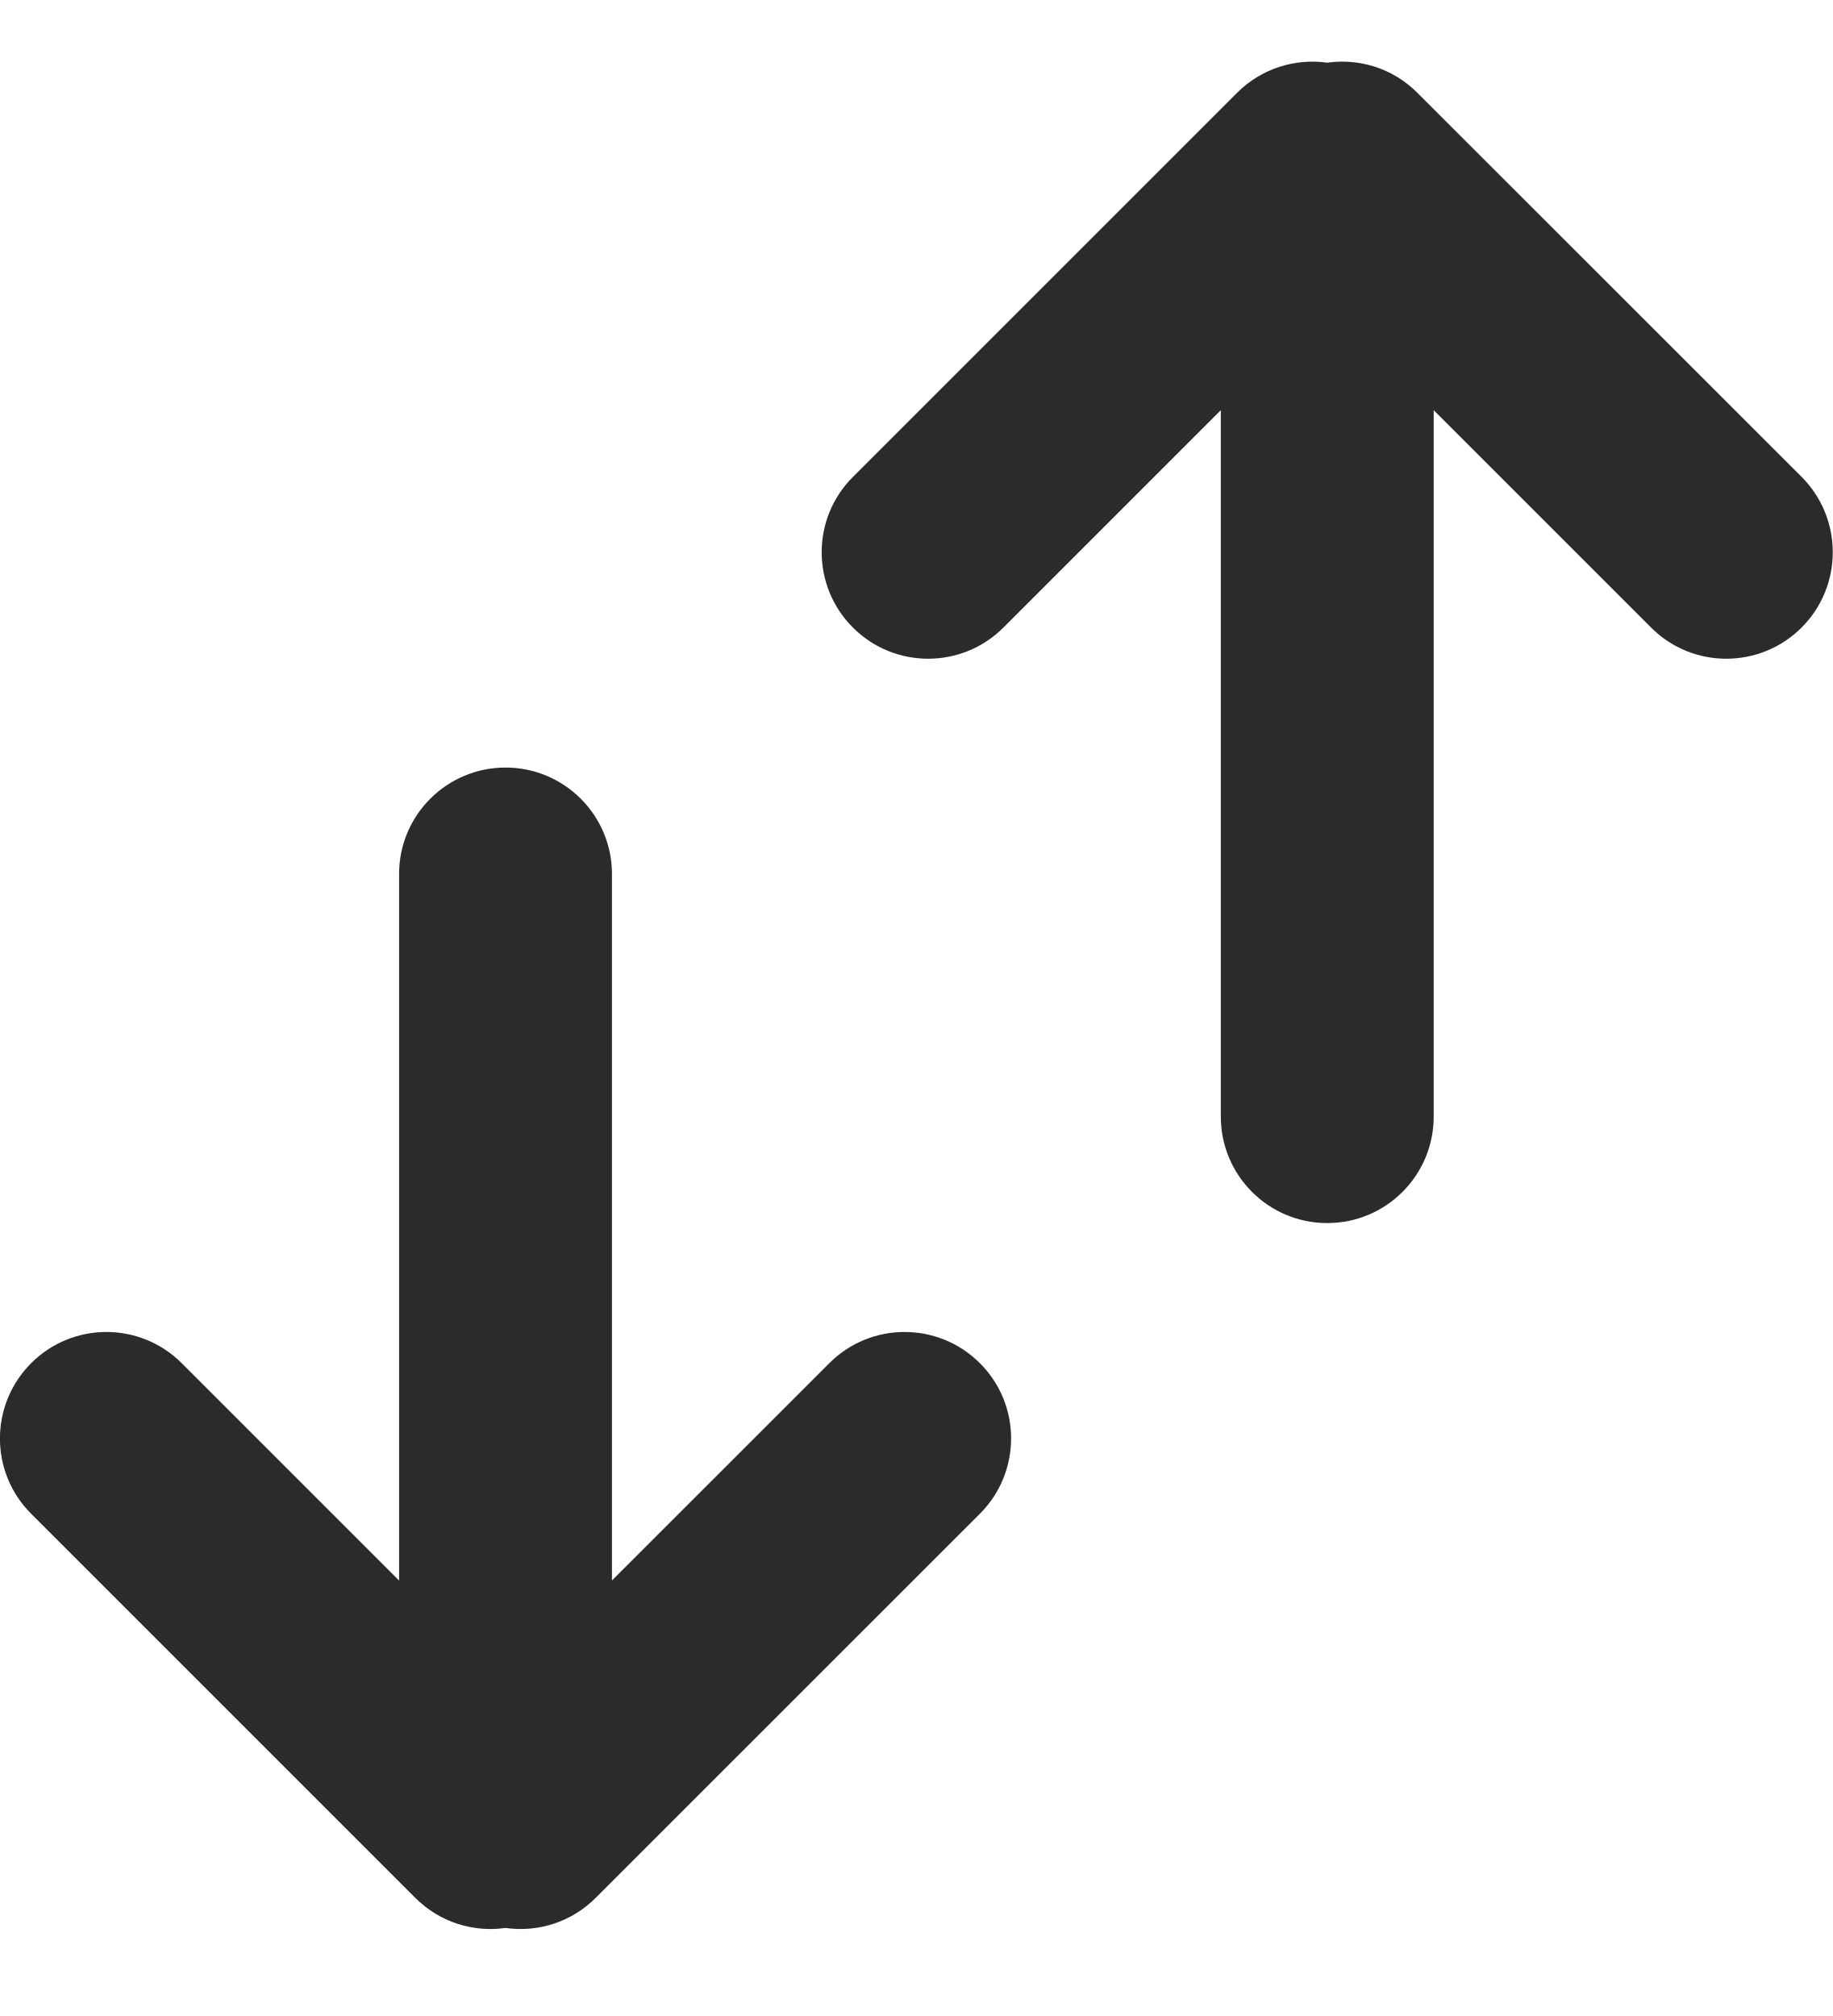
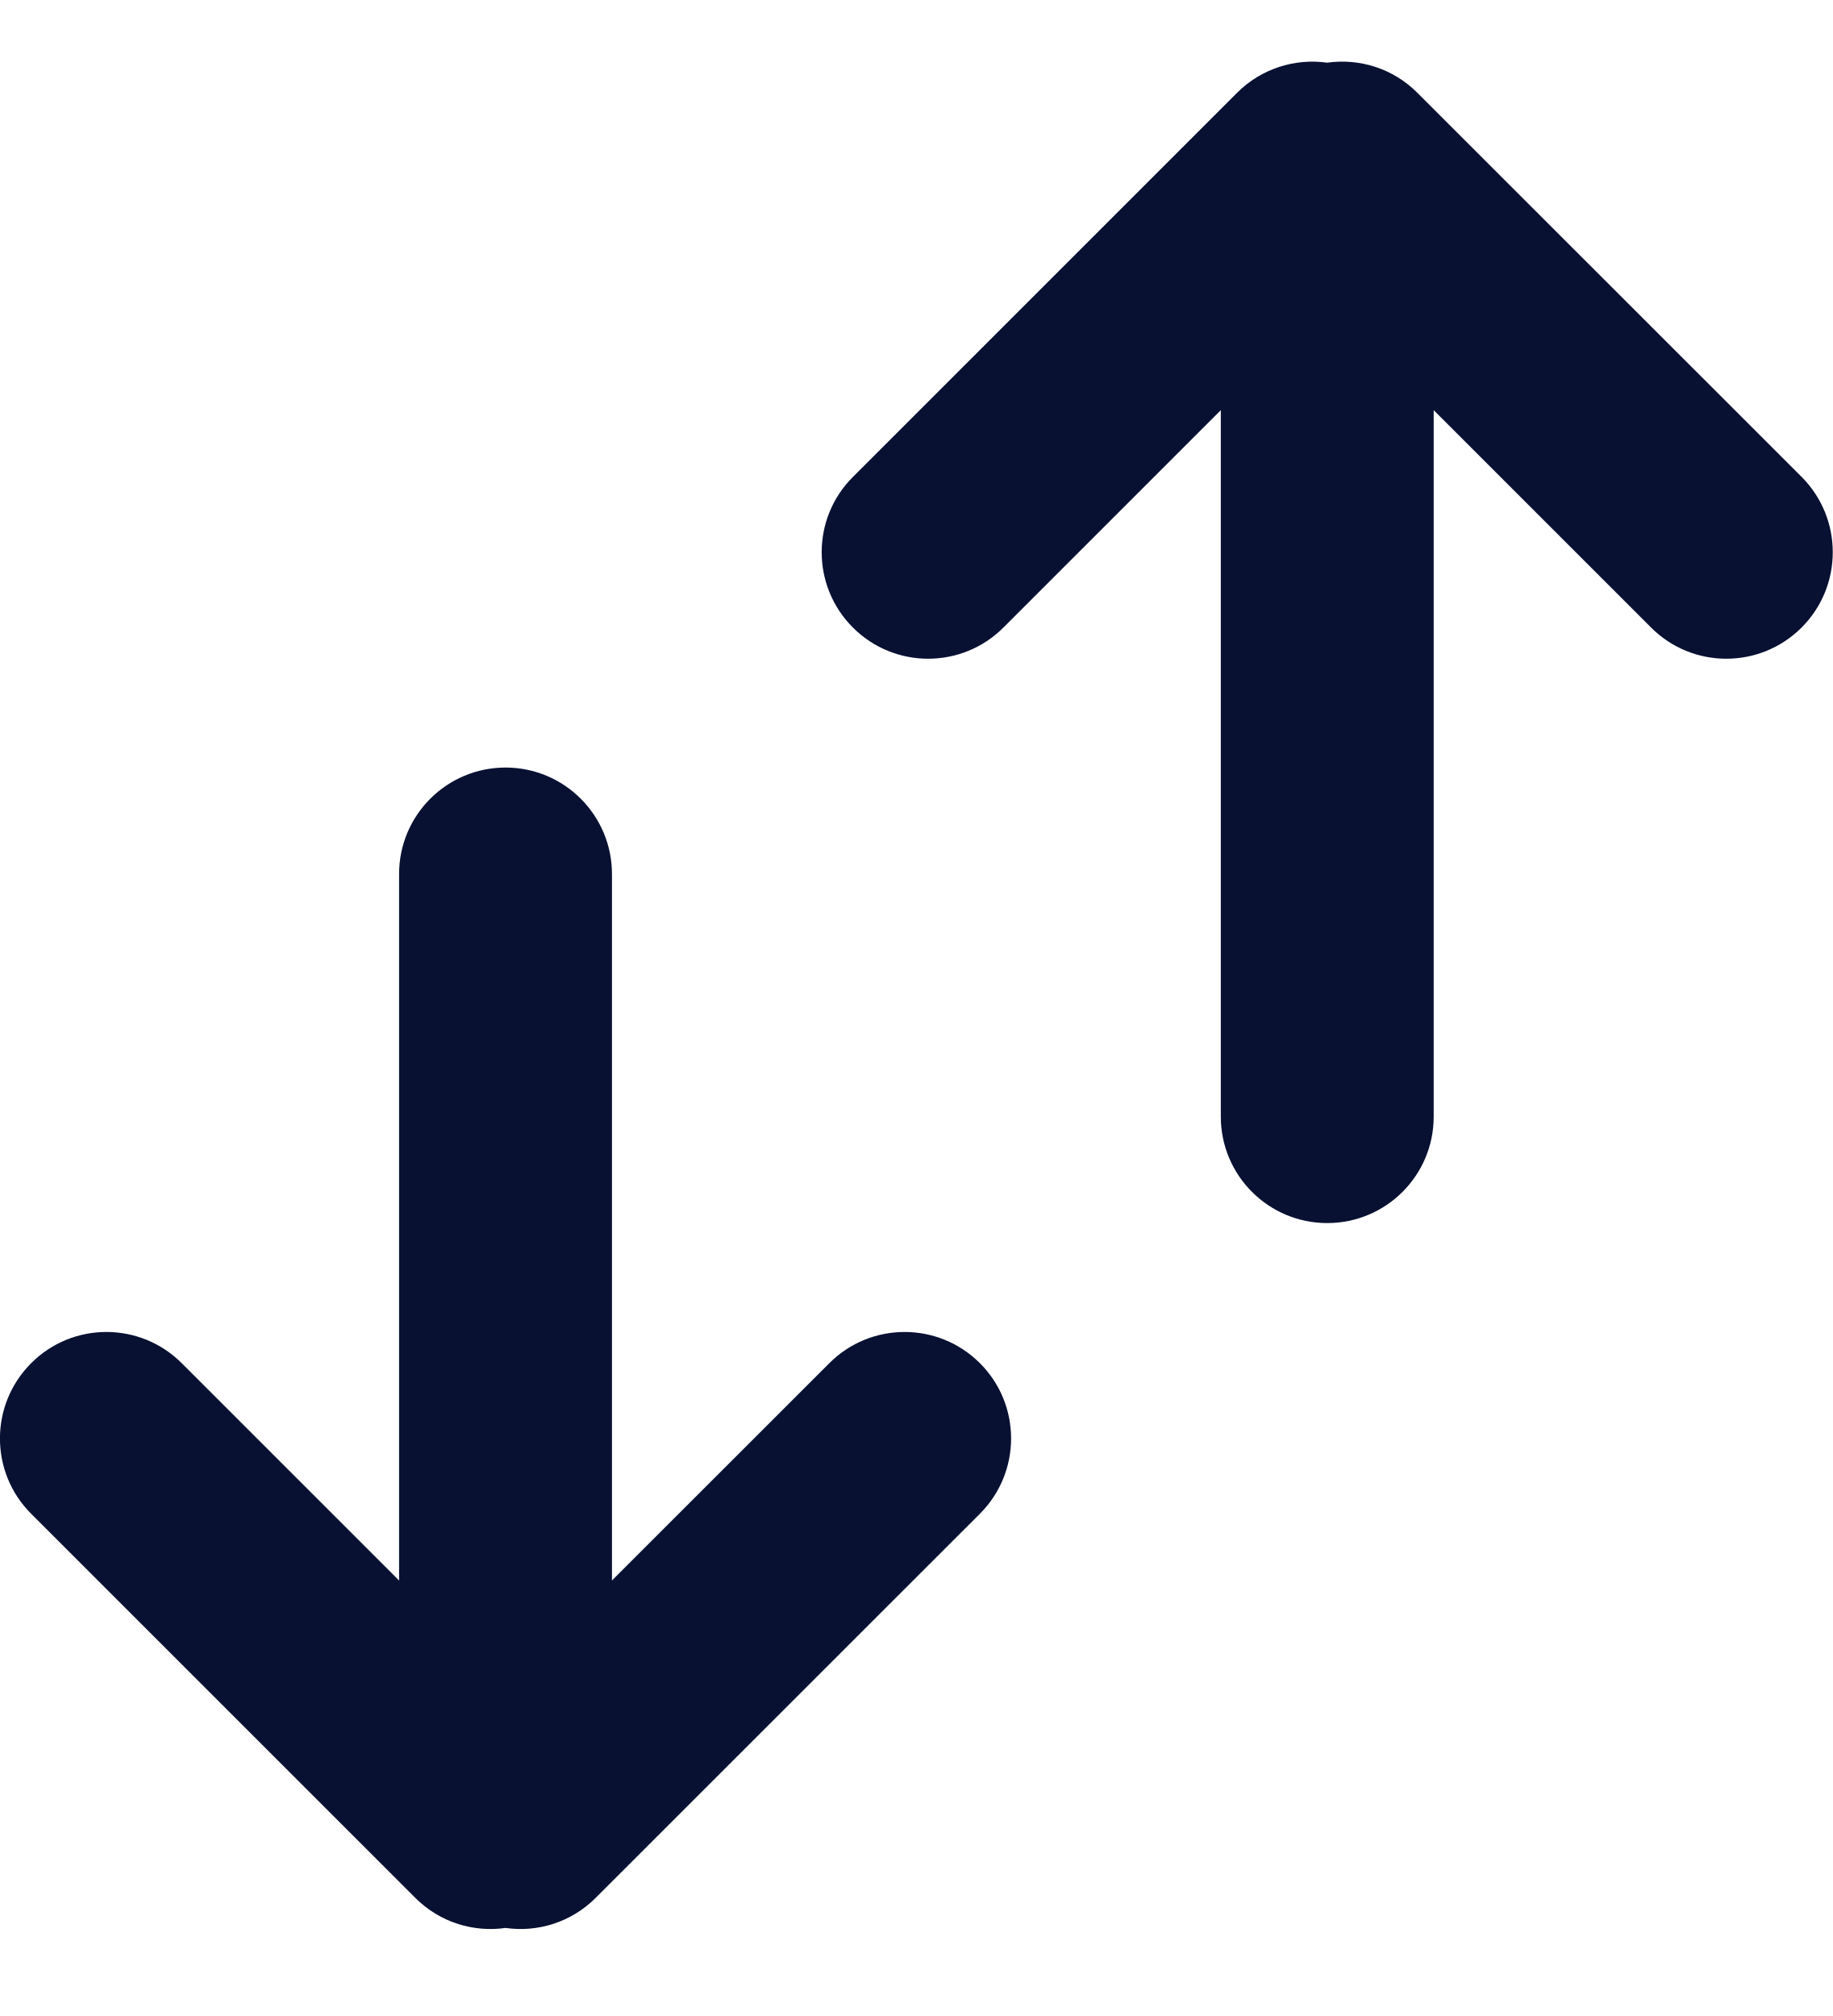
<svg xmlns="http://www.w3.org/2000/svg" width="20" height="22" fill="none" viewBox="0 0 20 22">
-   <path fill="#2B2B2B" fill-rule="evenodd" d="M10.693 14.876c-.454-.454-1.19-.454-1.643 0l-2.372 2.371V9.538c0-.641-.52-1.162-1.161-1.162-.642 0-1.162.52-1.162 1.162v7.71l-2.372-2.372c-.454-.454-1.19-.454-1.643 0-.454.454-.454 1.19 0 1.643l4.192 4.192c.268.268.635.378.984.328.35.05.717-.06.985-.329l4.192-4.191c.454-.454.454-1.19 0-1.643zm4.952-2.69c0 .641-.52 1.161-1.162 1.161-.641 0-1.161-.52-1.161-1.162V4.476L10.95 6.848c-.454.454-1.19.454-1.643 0-.454-.454-.454-1.19 0-1.643l4.192-4.192c.268-.268.635-.378.984-.329.35-.049.717.06.985.33l4.192 4.19c.453.455.453 1.19 0 1.644-.454.454-1.19.454-1.643 0l-2.372-2.372v7.71z" clip-rule="evenodd" />
+   <path fill="#081132" fill-rule="evenodd" d="M10.693 14.876c-.454-.454-1.19-.454-1.643 0l-2.372 2.371V9.538c0-.641-.52-1.162-1.161-1.162-.642 0-1.162.52-1.162 1.162v7.71l-2.372-2.372c-.454-.454-1.19-.454-1.643 0-.454.454-.454 1.19 0 1.643l4.192 4.192c.268.268.635.378.984.328.35.05.717-.06.985-.329l4.192-4.191c.454-.454.454-1.19 0-1.643zm4.952-2.69c0 .641-.52 1.161-1.162 1.161-.641 0-1.161-.52-1.161-1.162V4.476L10.95 6.848c-.454.454-1.19.454-1.643 0-.454-.454-.454-1.19 0-1.643l4.192-4.192c.268-.268.635-.378.984-.329.35-.049.717.06.985.33l4.192 4.19c.453.455.453 1.19 0 1.644-.454.454-1.19.454-1.643 0l-2.372-2.372v7.71z" clip-rule="evenodd" />
</svg>
